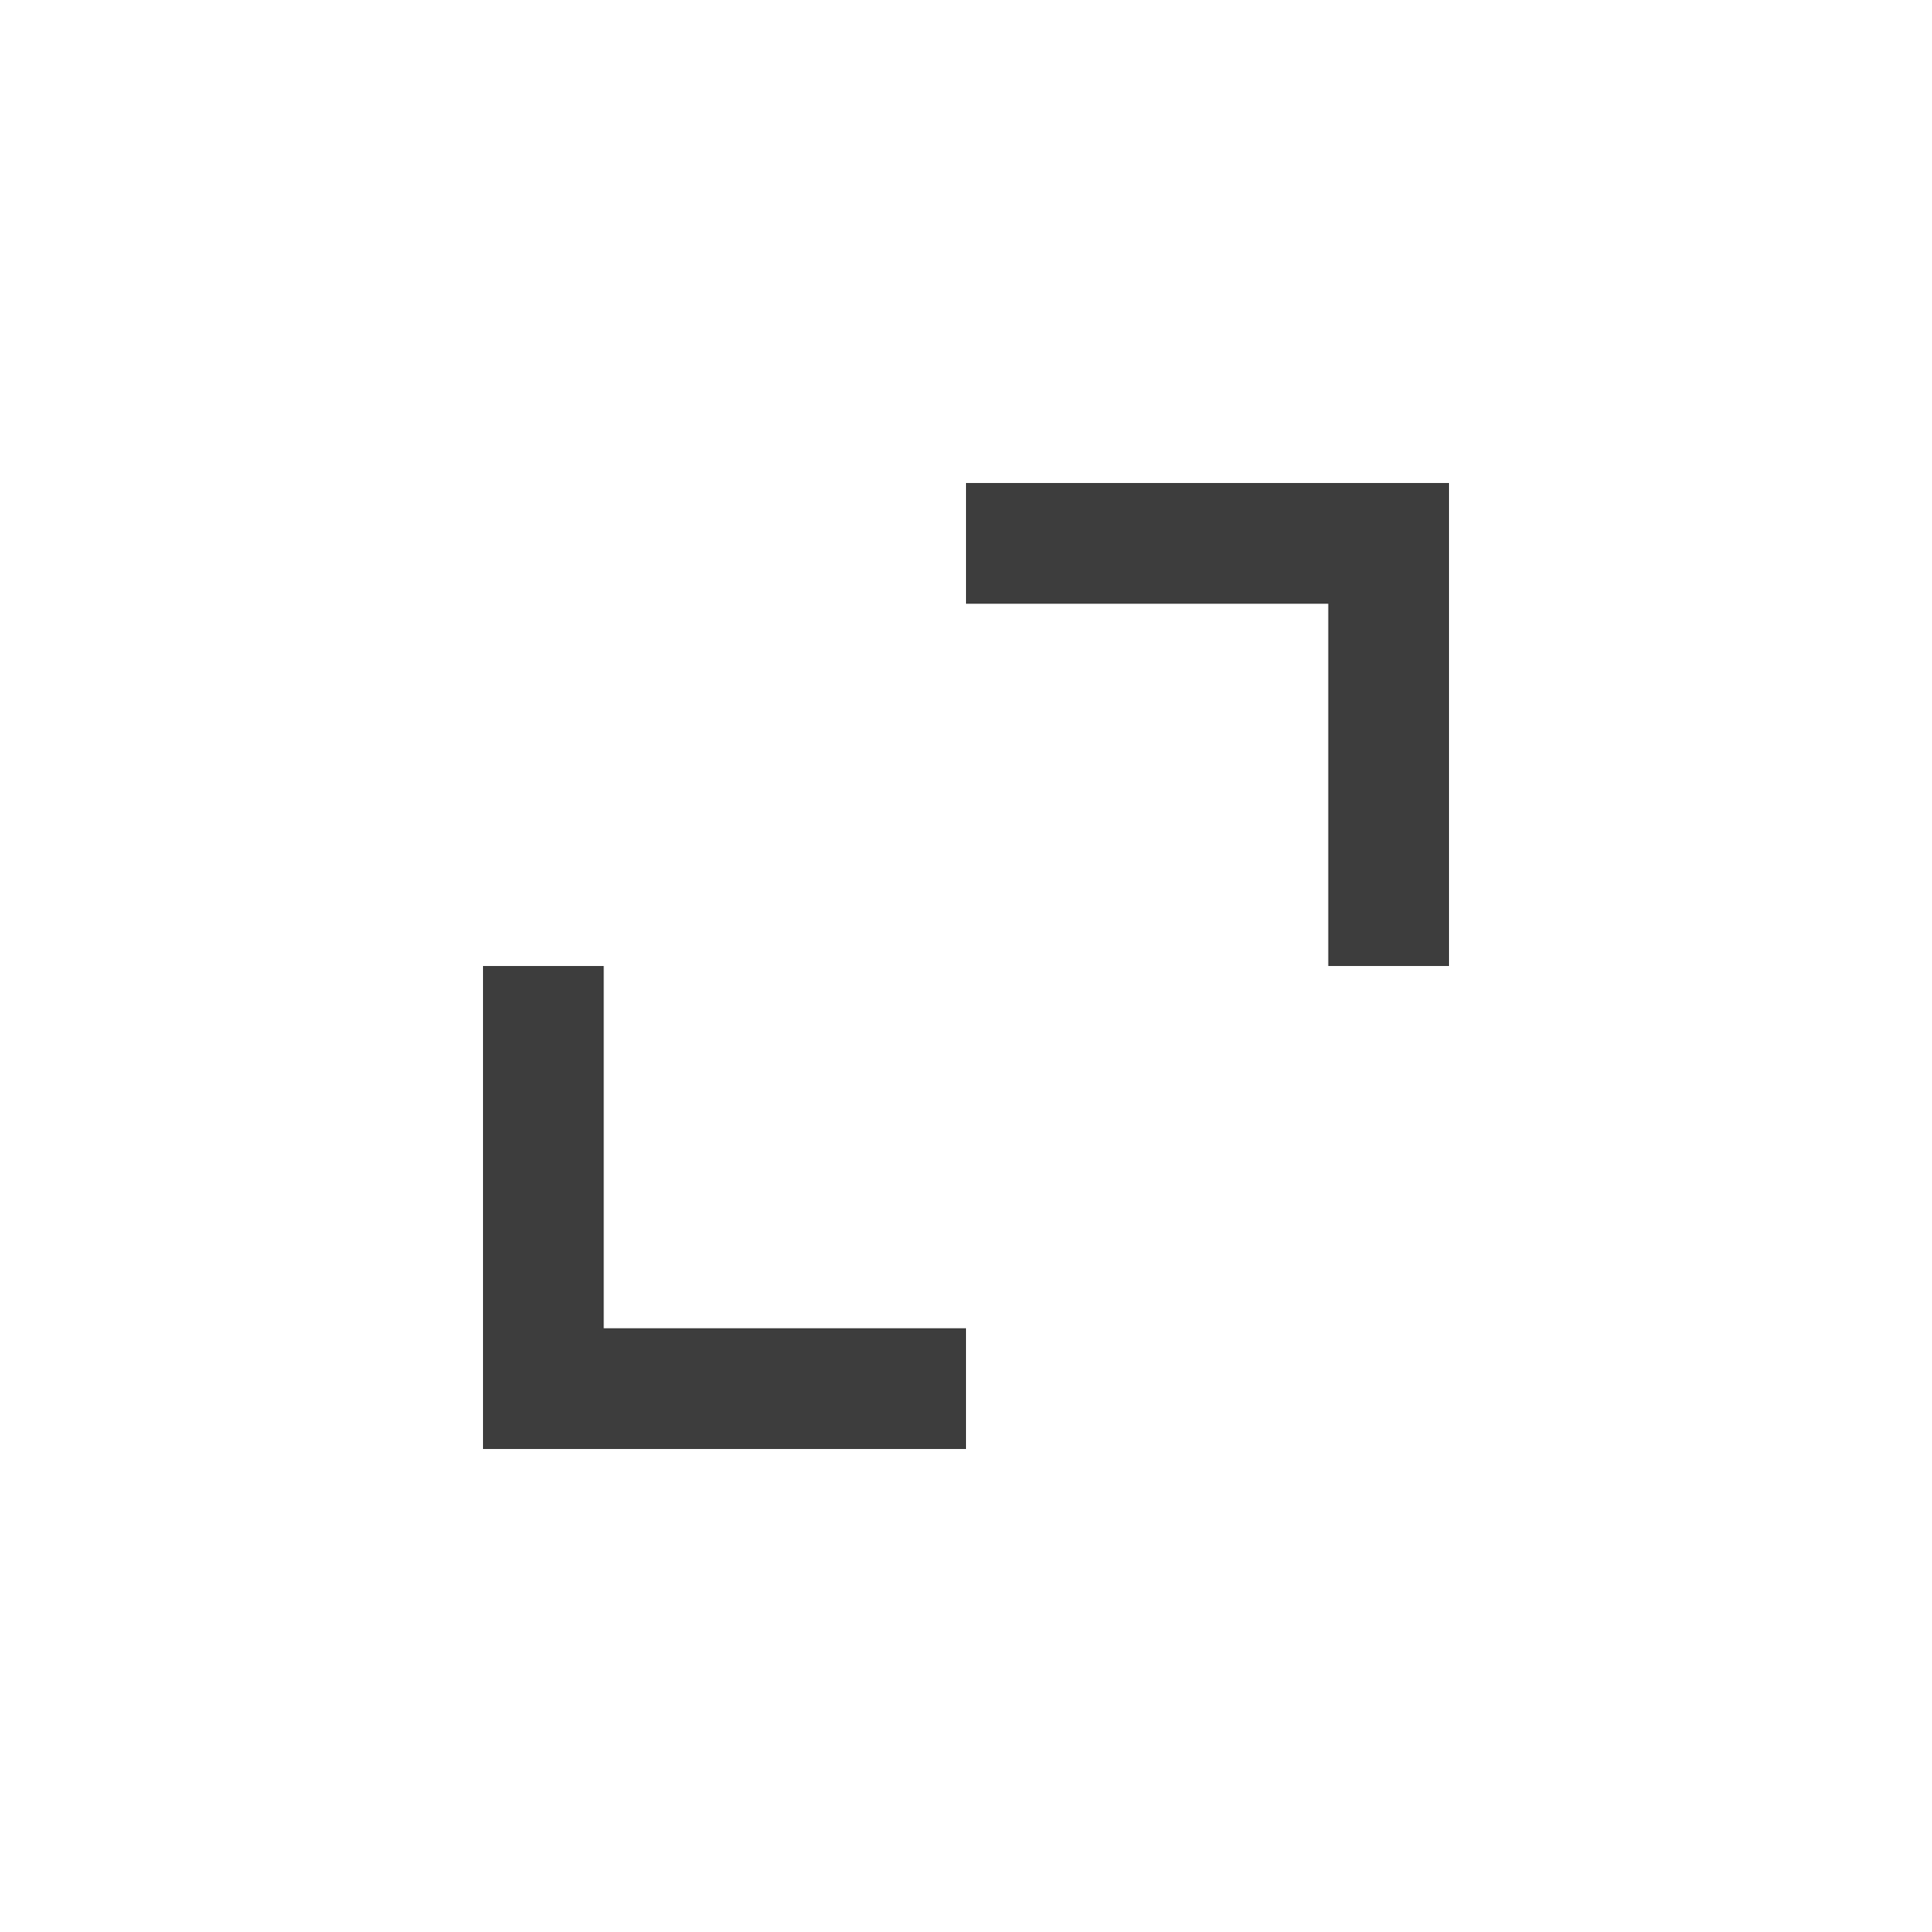
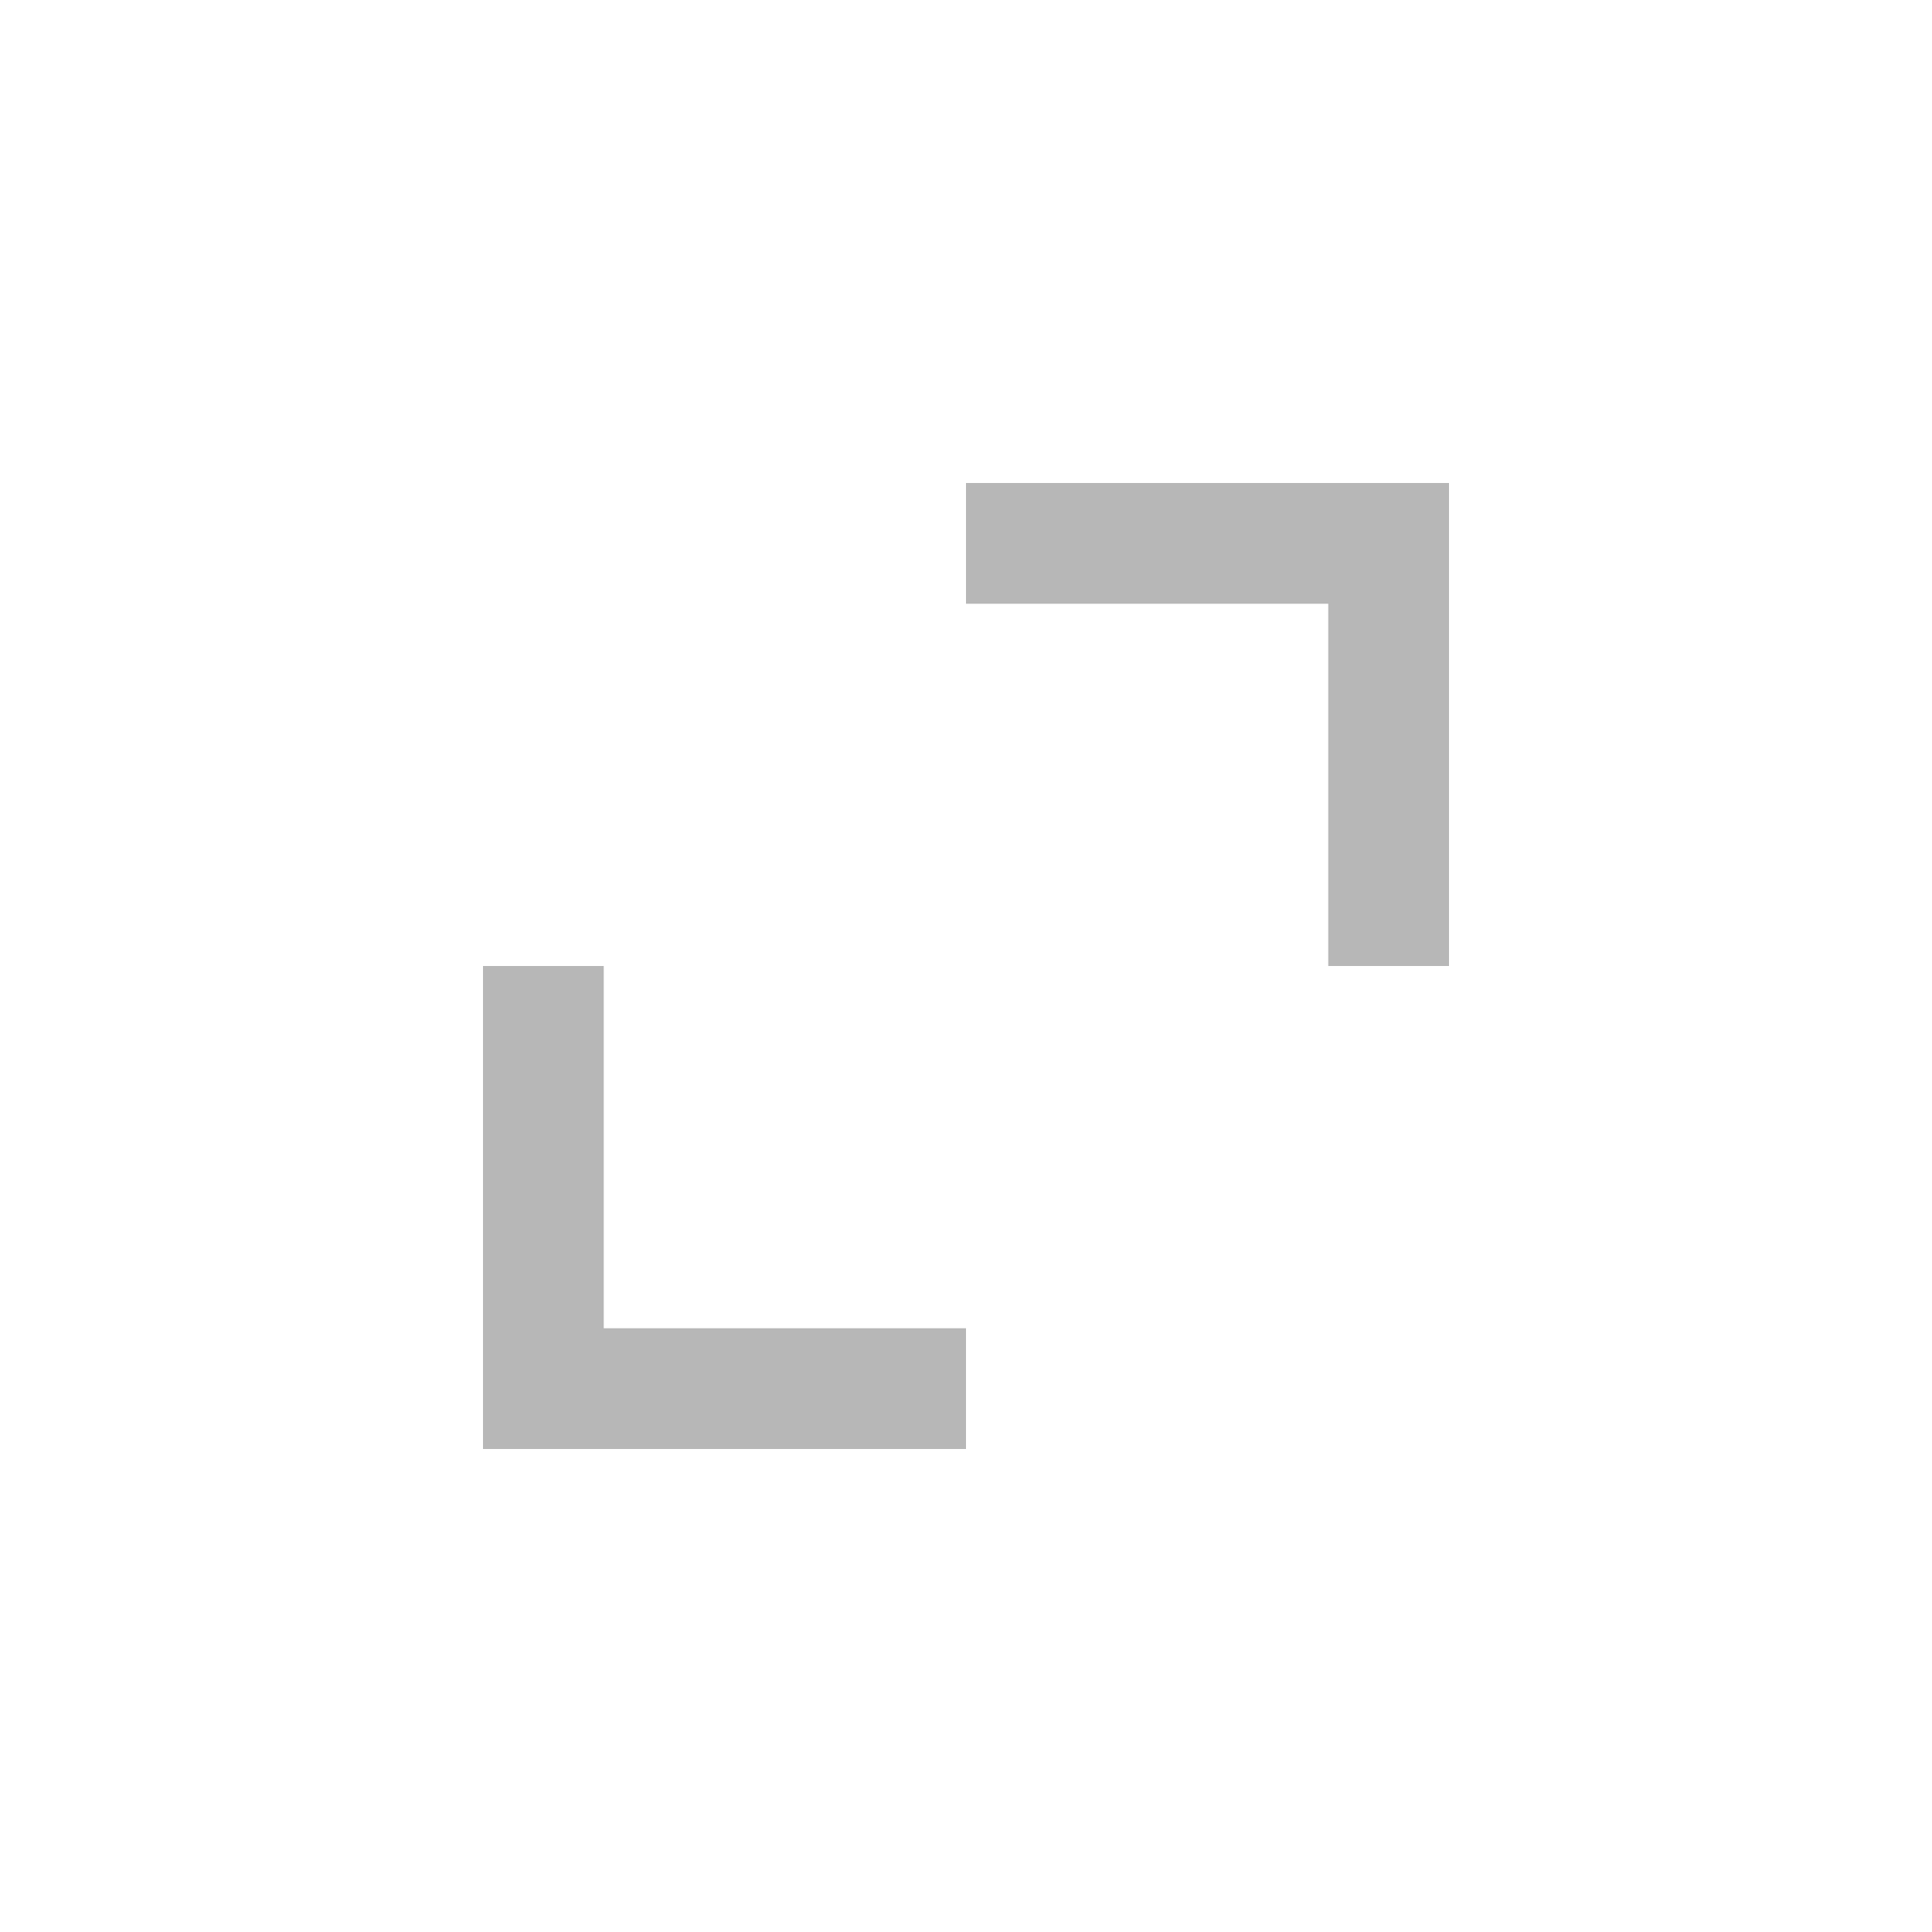
<svg xmlns="http://www.w3.org/2000/svg" width="100%" height="100%" viewBox="0 0 48 48" version="1.1" xml:space="preserve" style="fill-rule:evenodd;clip-rule:evenodd;stroke-linejoin:round;stroke-miterlimit:2;">
-   <path d="M33,24l0,-9l-9,0l0,-3l12,0l0,12l-3,0Z" style="fill:#3d3d3d;fill-rule:nonzero;" />
-   <path d="M12,36l0,-12l3,0l0,9l9,0l0,3l-12,0Z" style="fill:#3d3d3d;fill-rule:nonzero;" />
+   <path d="M33,24l0,-9l-9,0l0,-3l12,0l0,12l-3,0Z" style="fill:#b7b7b7;fill-rule:nonzero;" />
+   <path d="M12,36l0,-12l3,0l0,9l9,0l0,3l-12,0Z" style="fill:#b7b7b7;fill-rule:nonzero;" />
</svg>
